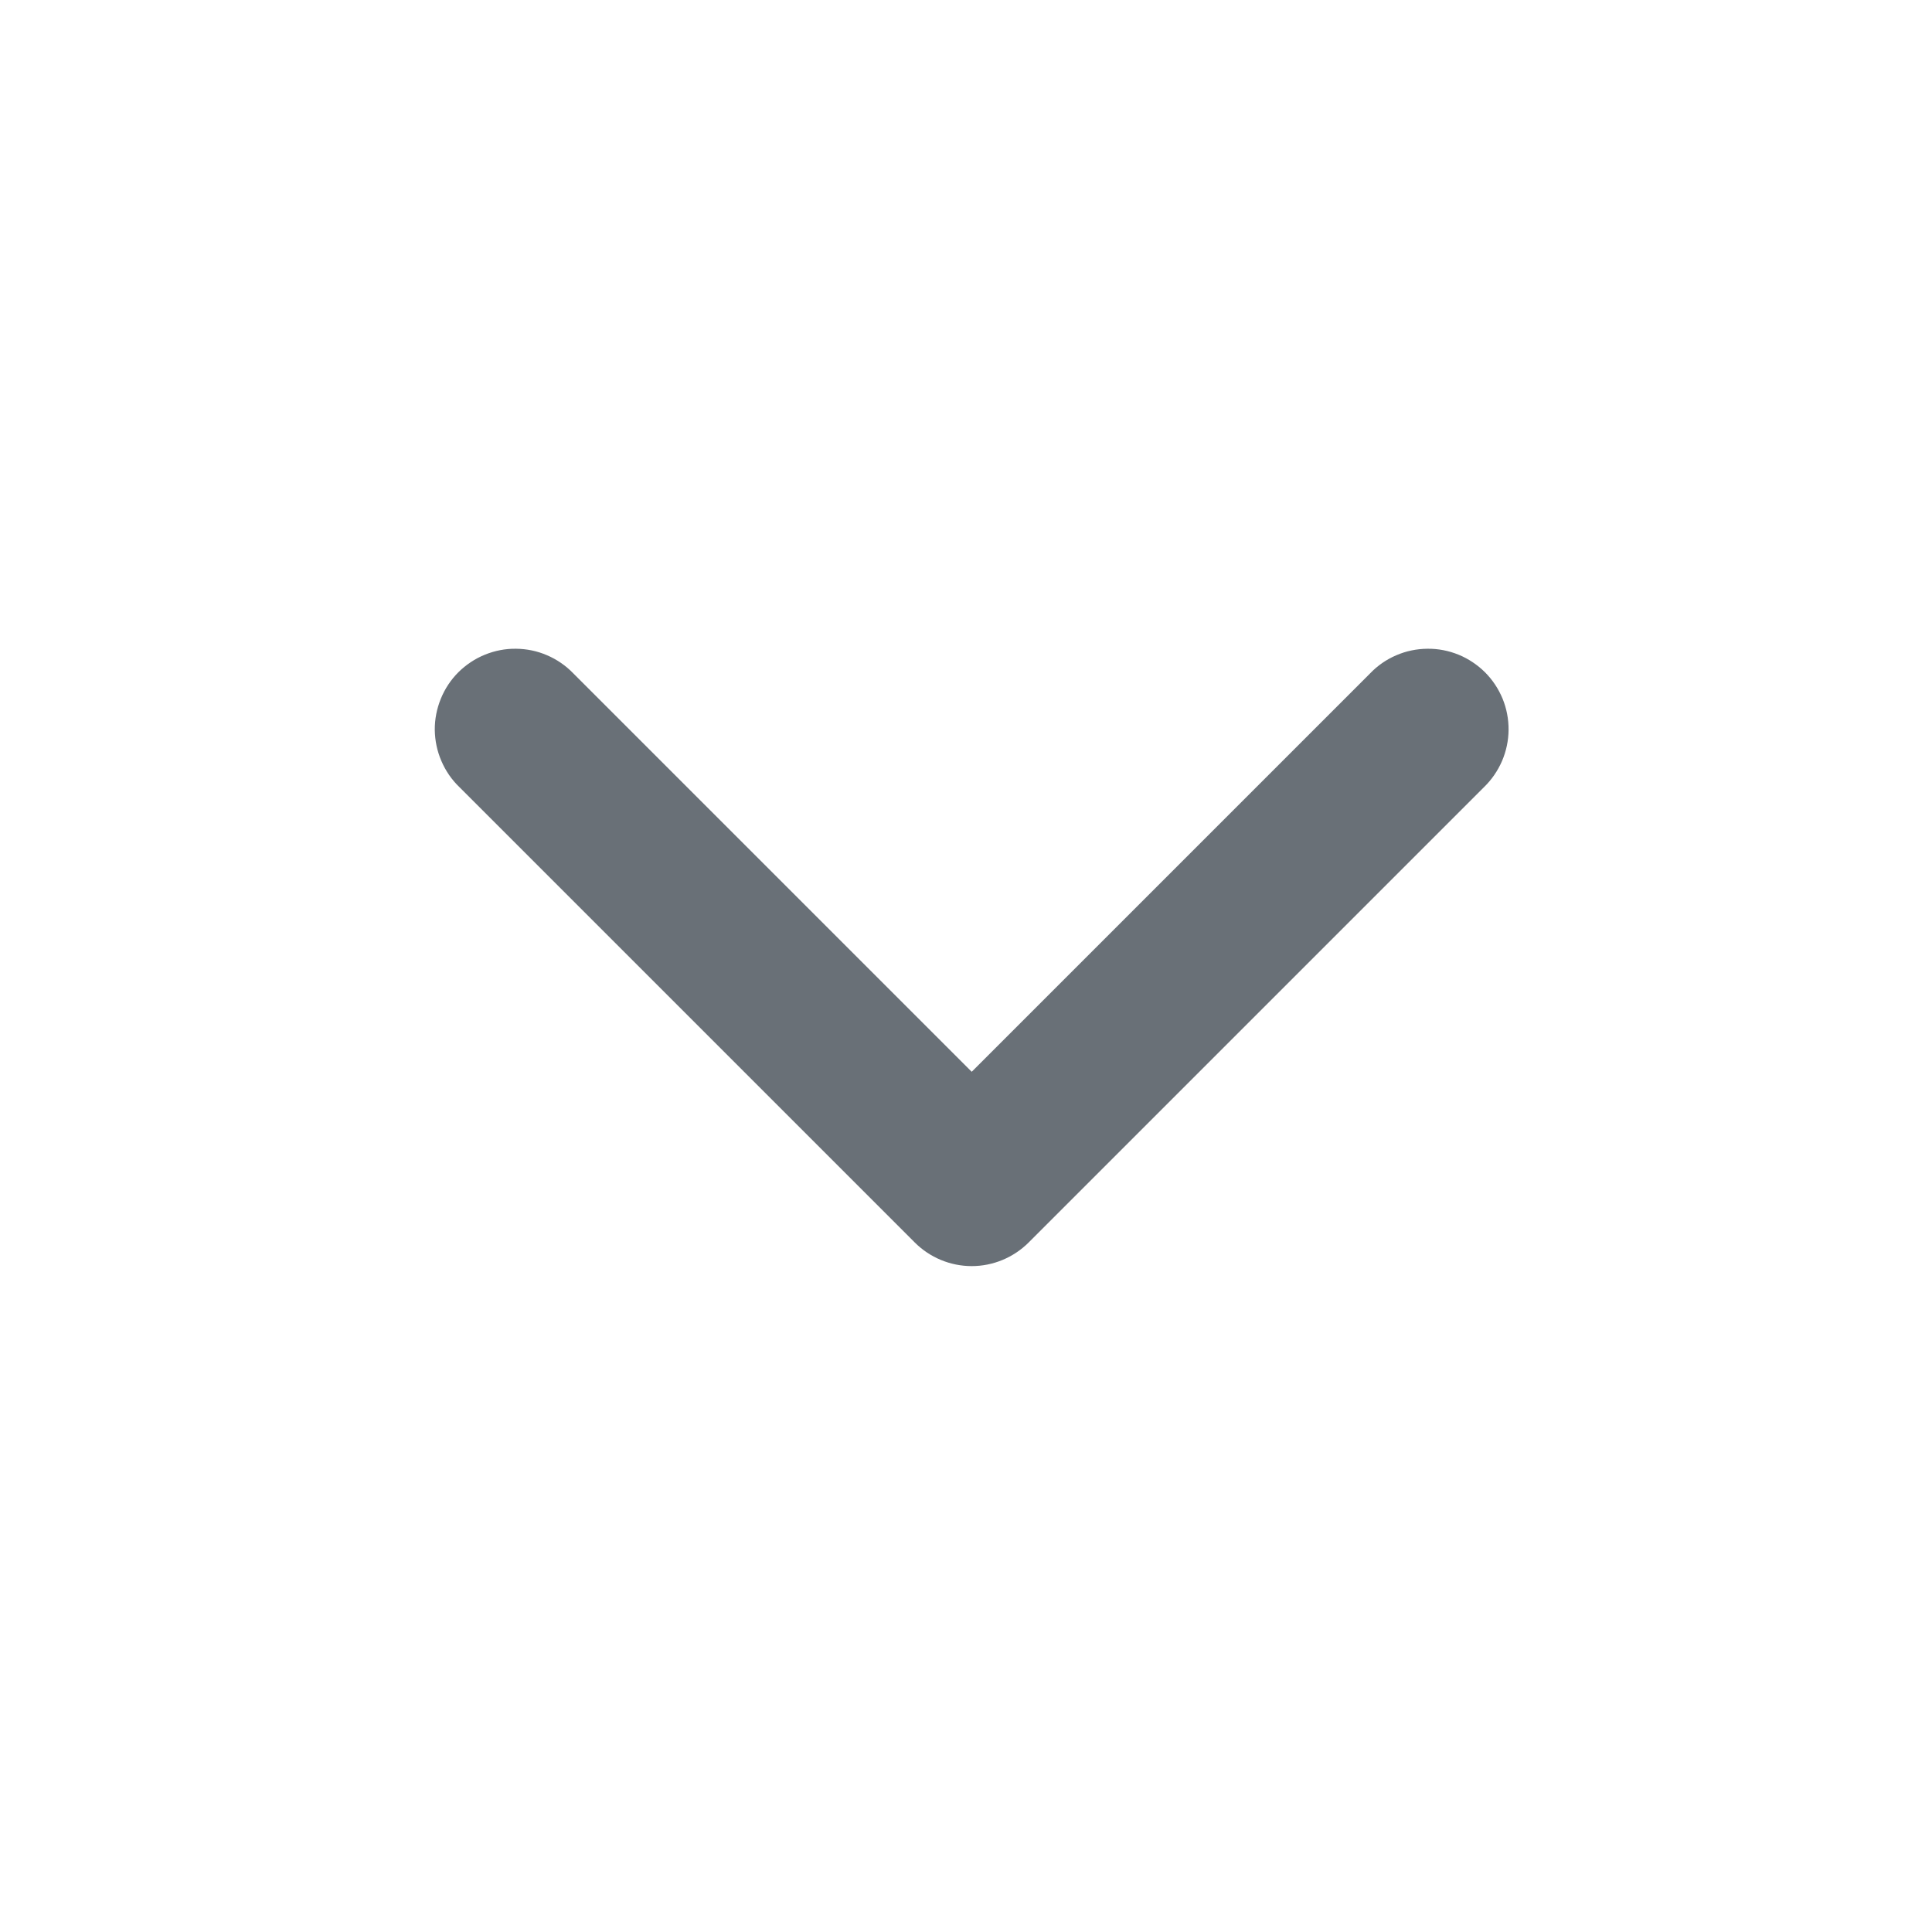
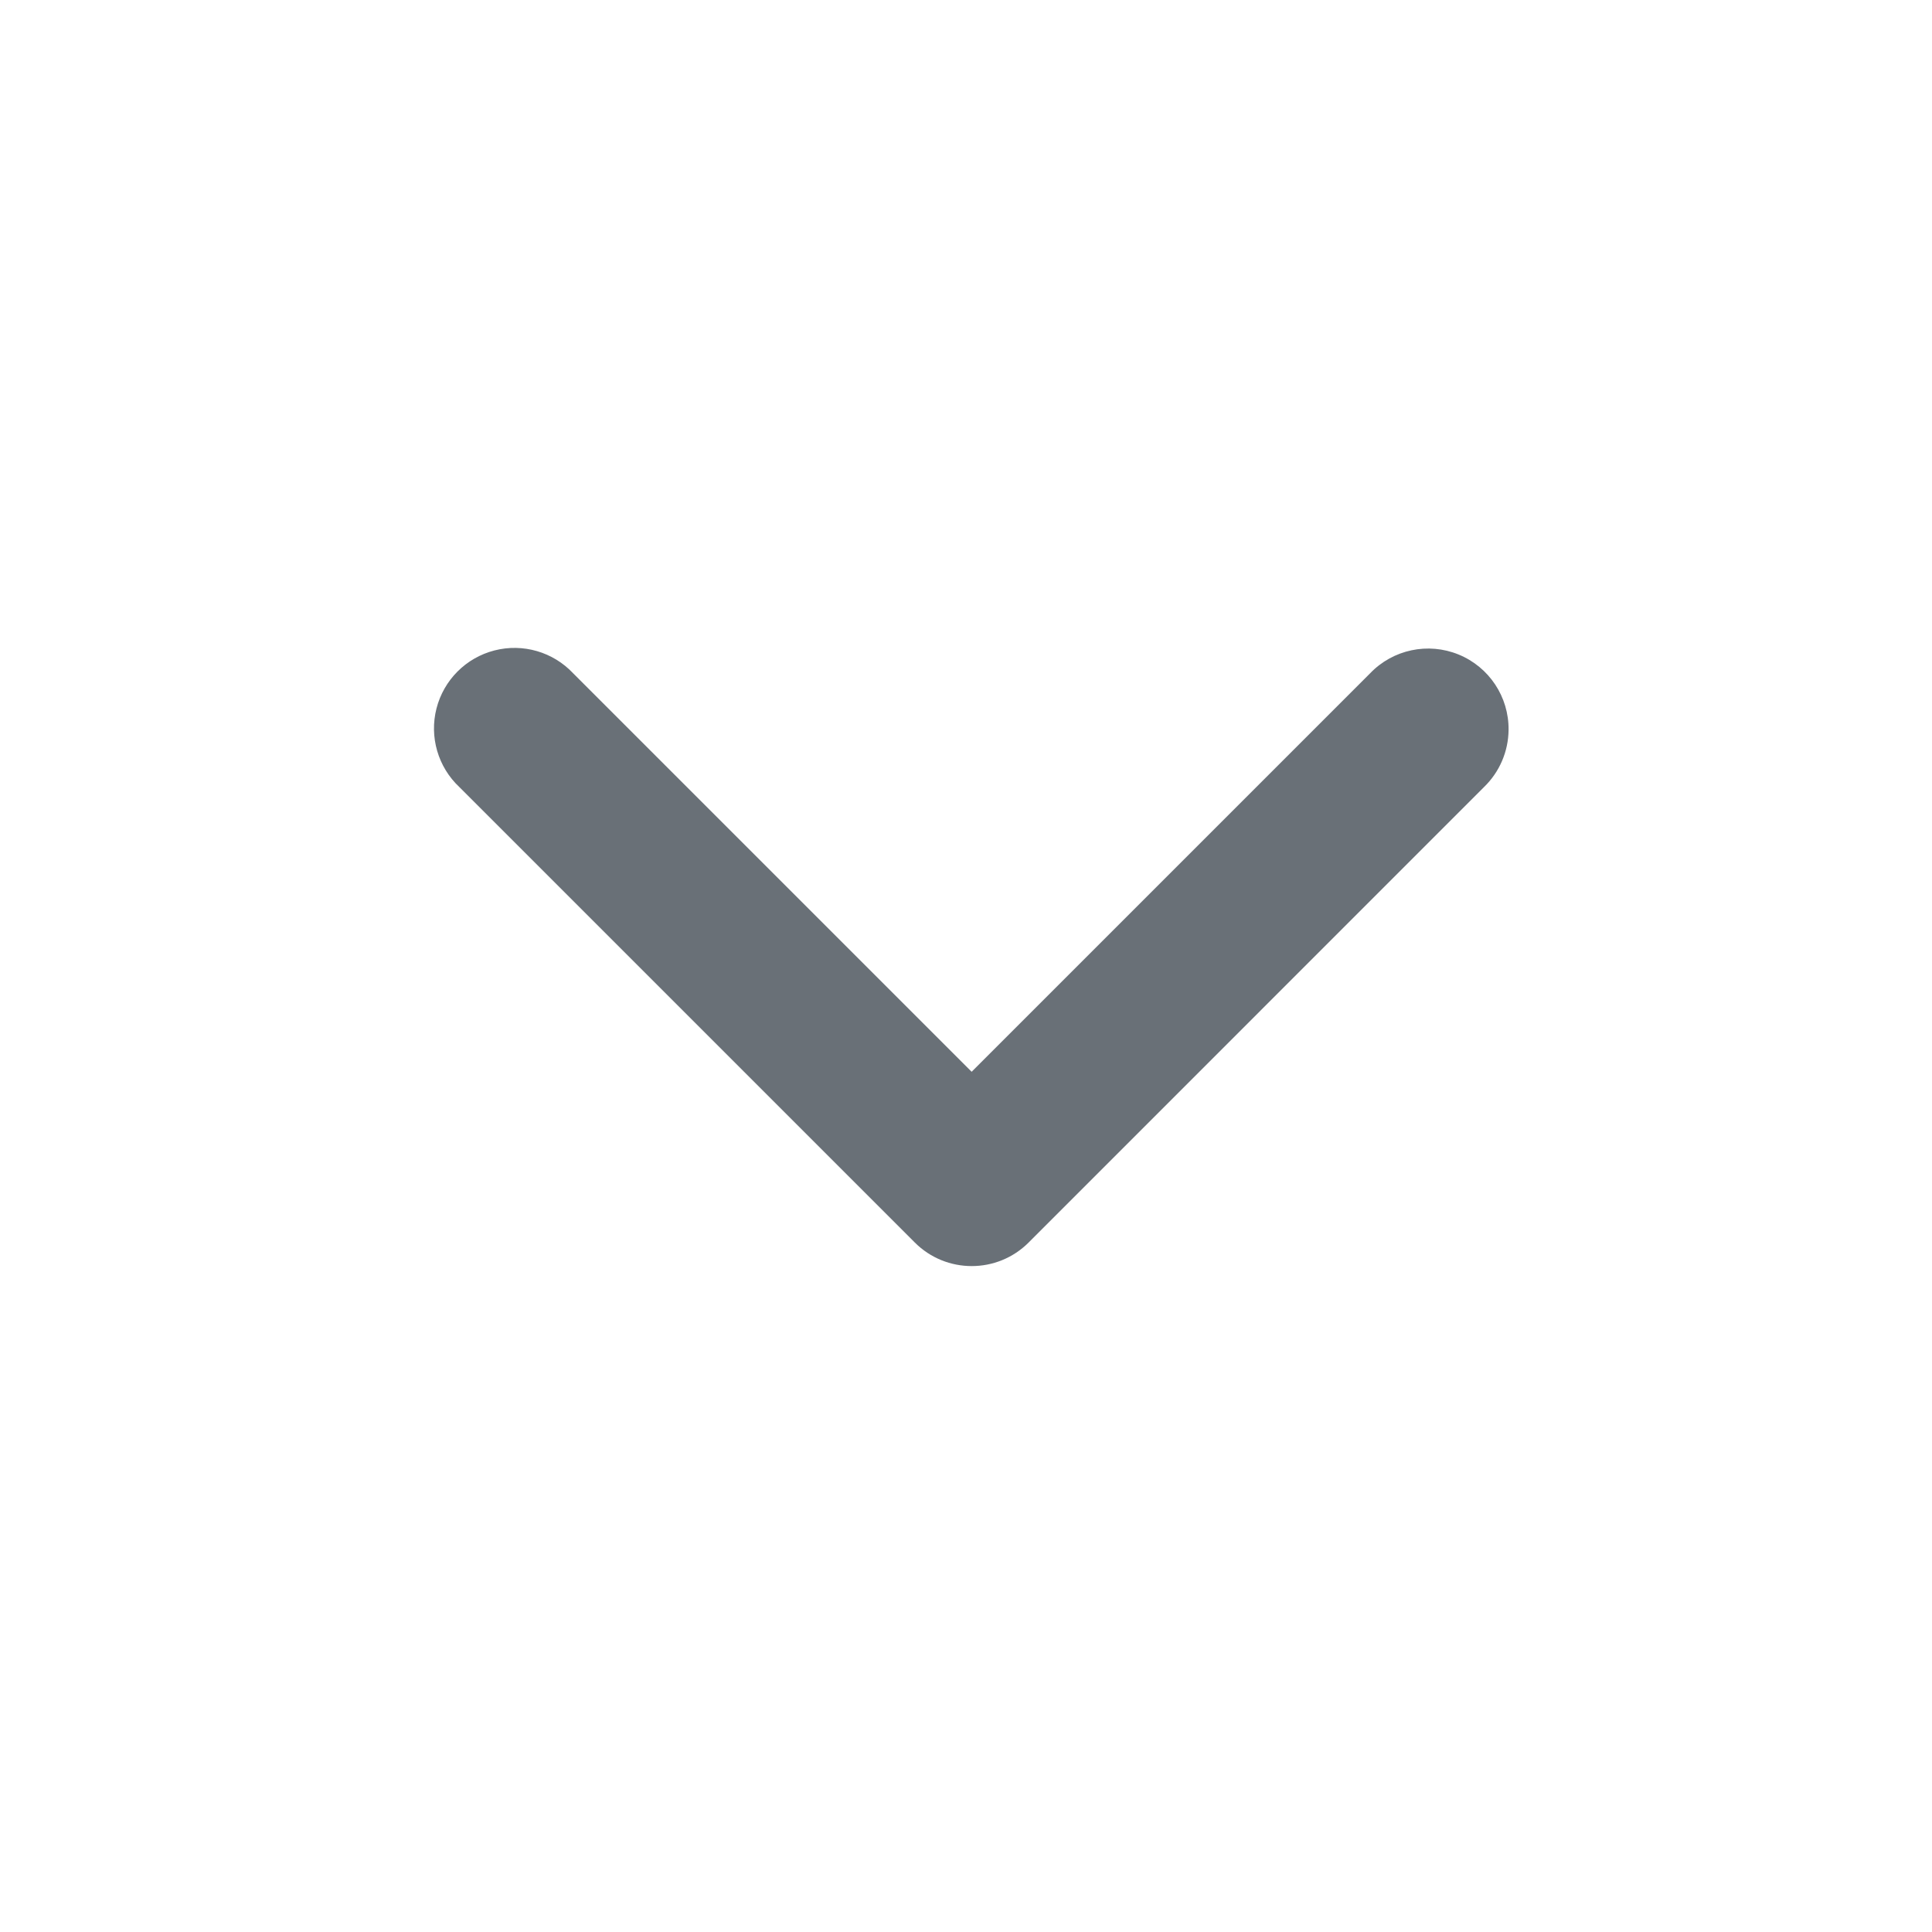
- <svg xmlns="http://www.w3.org/2000/svg" width="24" height="24" viewBox="0 0 24 24" fill="none">
-   <path d="M12.071 13.314L17.021 8.364C17.113 8.268 17.223 8.192 17.345 8.14C17.467 8.087 17.599 8.06 17.731 8.059C17.864 8.057 17.996 8.083 18.119 8.133C18.241 8.183 18.353 8.258 18.447 8.351C18.541 8.445 18.615 8.557 18.666 8.68C18.716 8.803 18.741 8.934 18.74 9.067C18.739 9.2 18.711 9.331 18.659 9.453C18.606 9.575 18.53 9.686 18.435 9.778L12.778 15.435C12.59 15.622 12.336 15.728 12.071 15.728C11.806 15.728 11.551 15.622 11.364 15.435L5.707 9.778C5.611 9.686 5.535 9.575 5.483 9.453C5.43 9.331 5.403 9.2 5.401 9.067C5.4 8.934 5.426 8.803 5.476 8.68C5.526 8.557 5.6 8.445 5.694 8.351C5.788 8.258 5.9 8.183 6.023 8.133C6.146 8.083 6.277 8.057 6.41 8.059C6.543 8.06 6.674 8.087 6.796 8.14C6.918 8.192 7.028 8.268 7.121 8.364L12.071 13.314Z" fill="#697077" />
+ <svg xmlns="http://www.w3.org/2000/svg" width="24" height="24" fill="none">
+   <path d="M12.07 13.314l4.95-4.95a.999.999 0 011.72.703 1 1 0 01-.305.71l-5.657 5.658a1 1 0 01-1.414 0L5.707 9.778A1 1 0 117.12 8.364l4.95 4.95z" fill="#697077" />
</svg>
